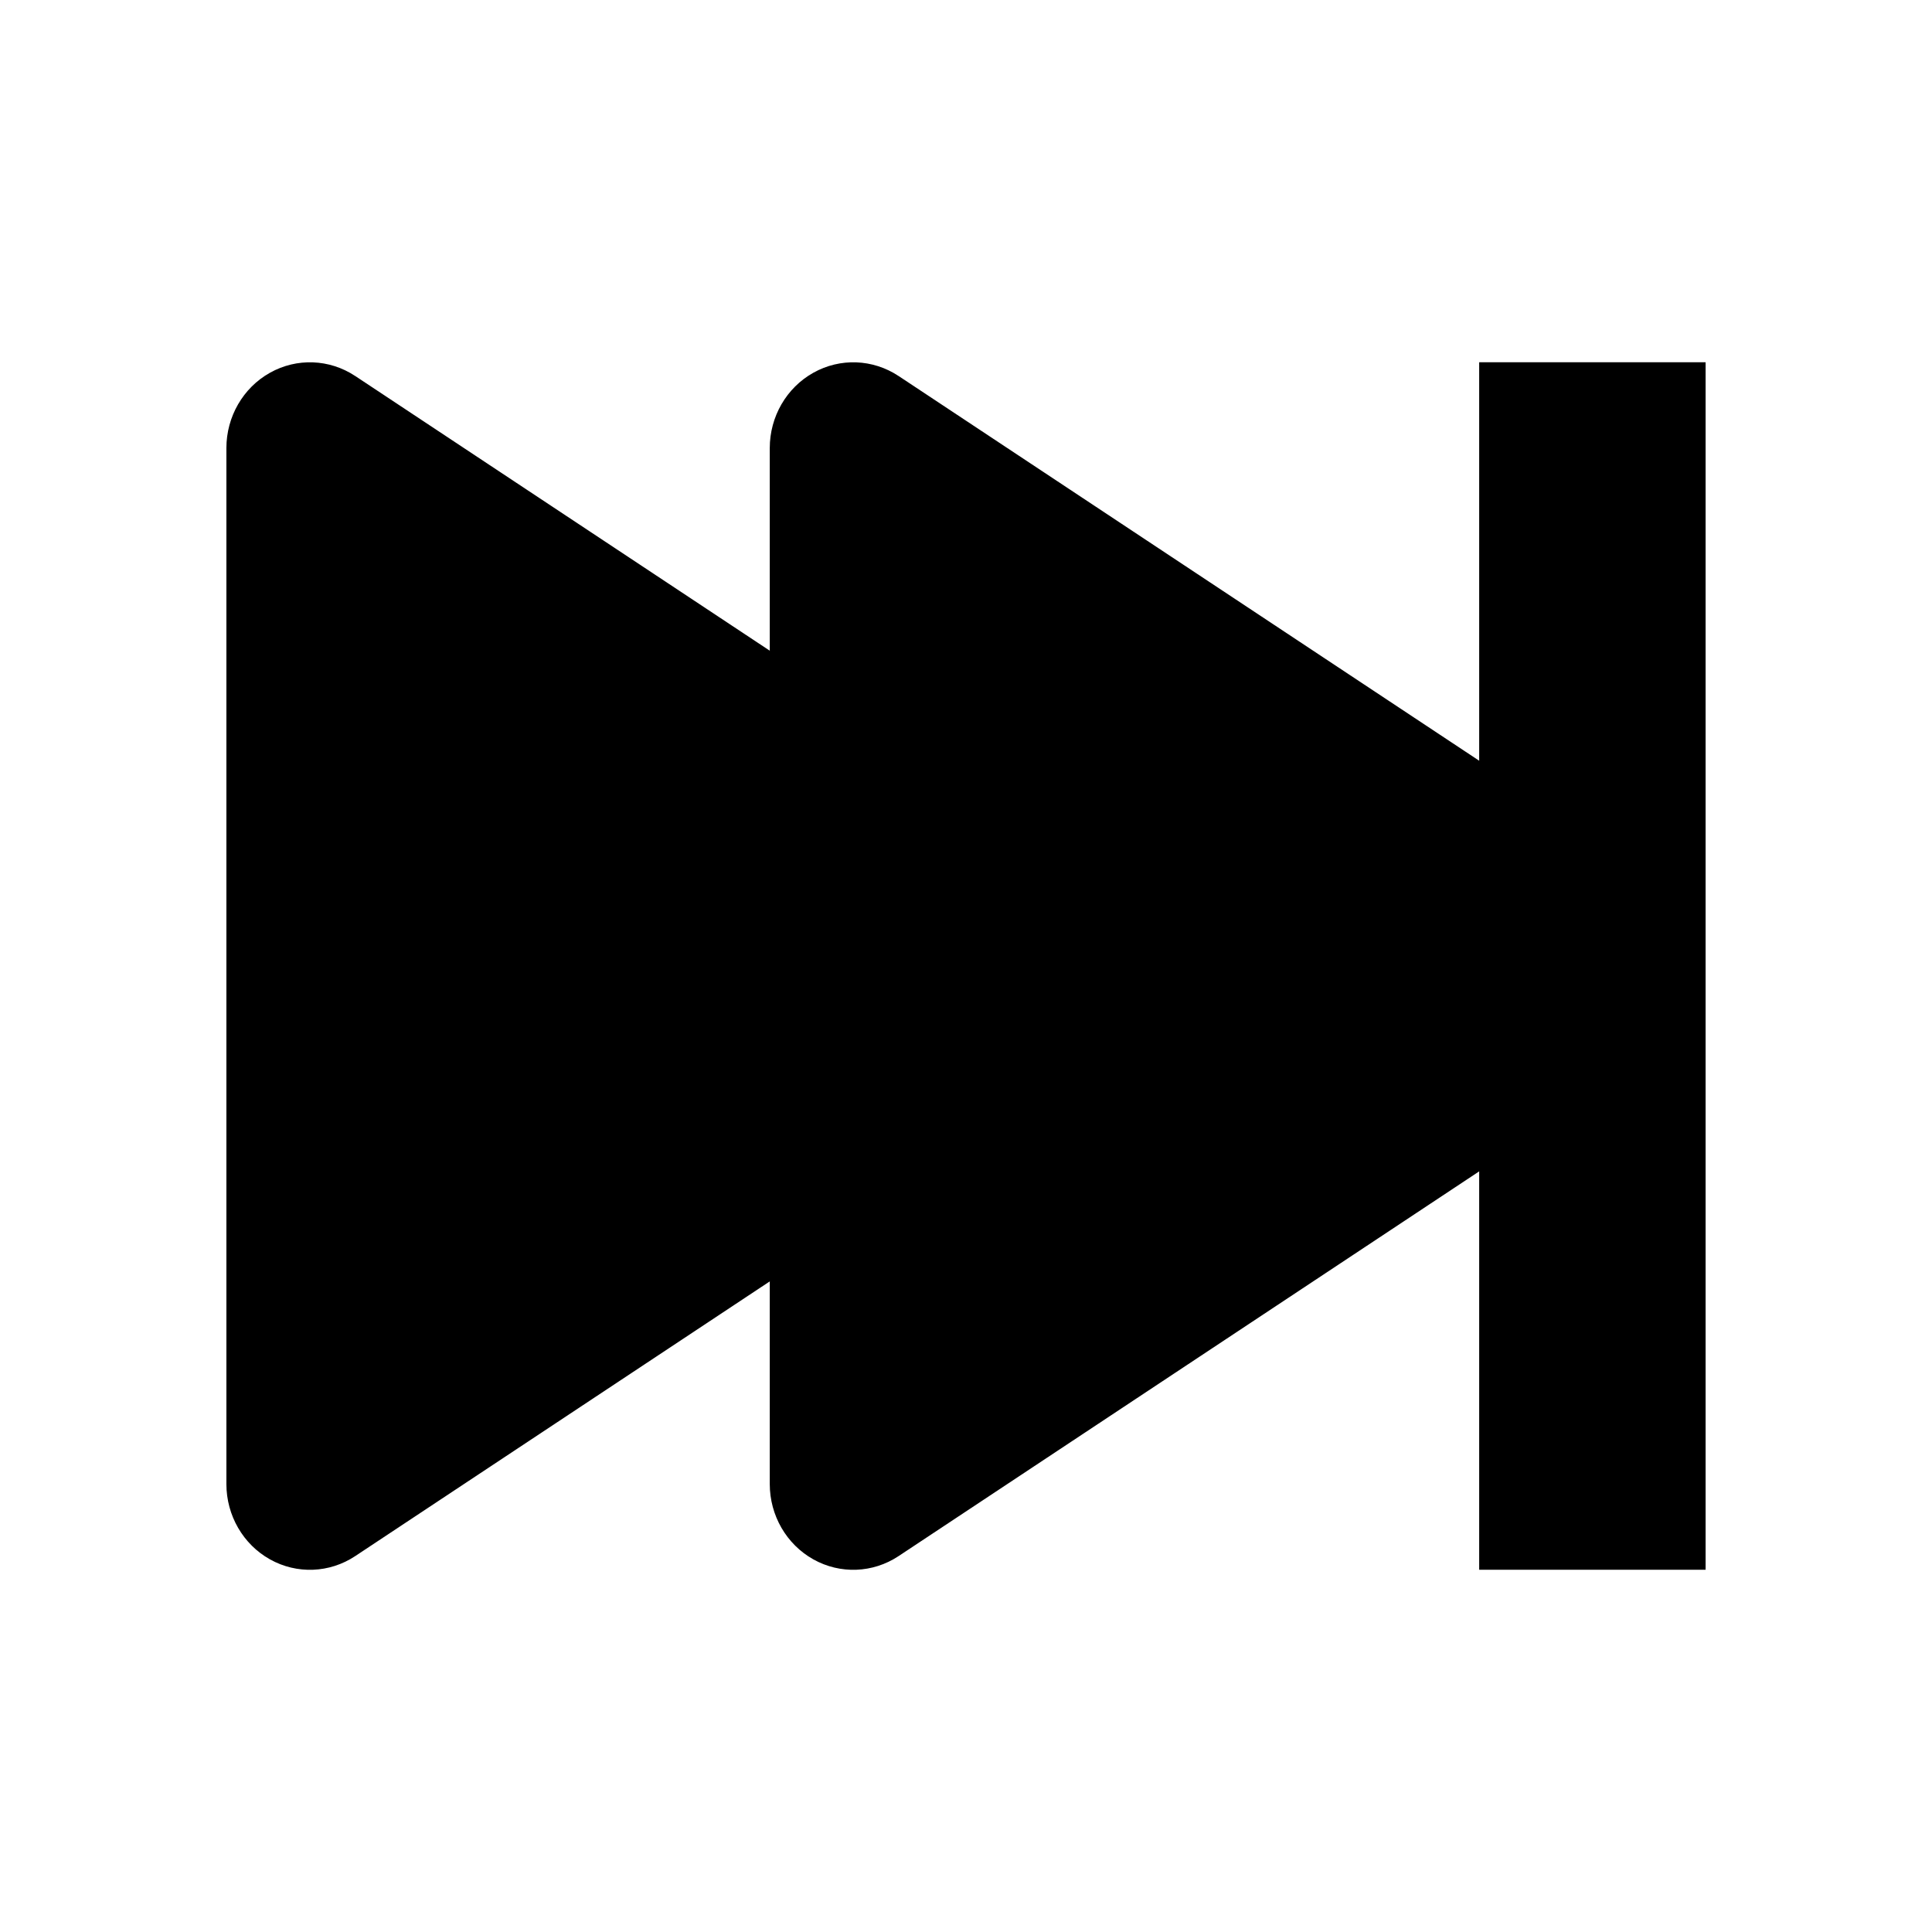
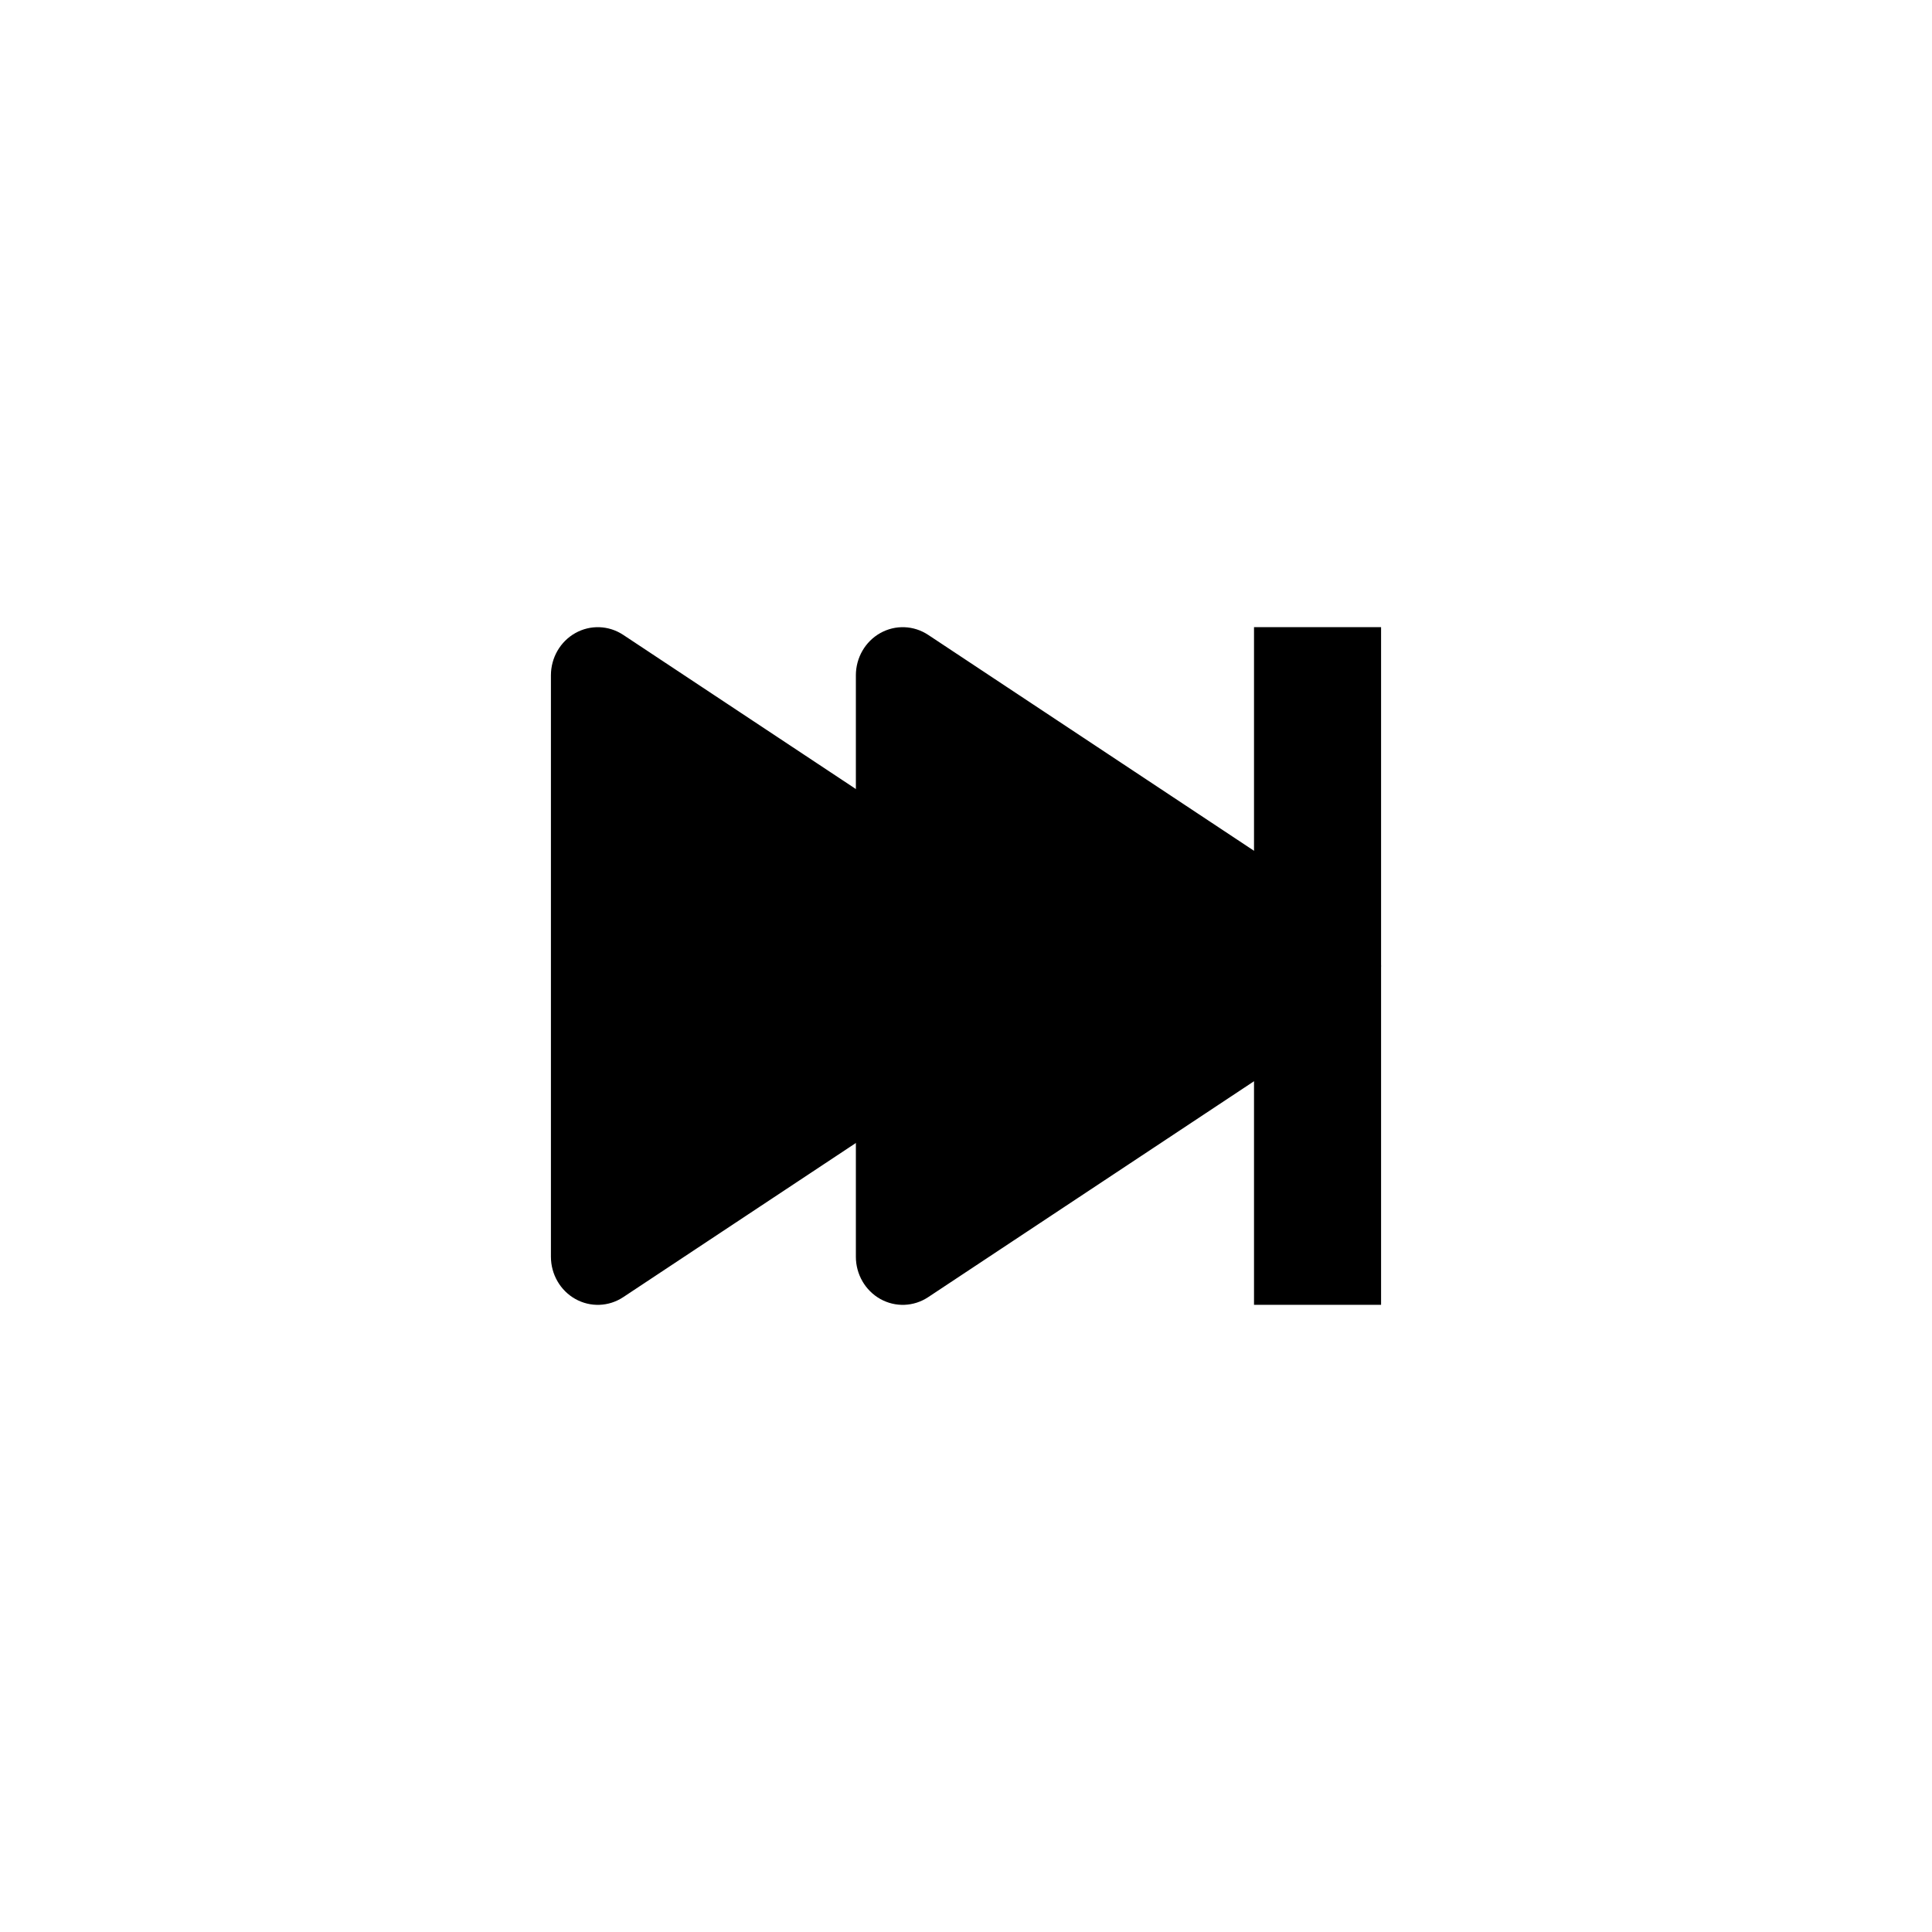
<svg xmlns="http://www.w3.org/2000/svg" viewBox="0 0 128 128" fill="currentColor">
-   <path d="m98 24h15v80h-15z" />
-   <path transform="matrix(1.0892 0 0 1.1187 -4.5514 -7.5937)" d="m58.834 29.054 46.333 29.892a6.014 6.014 90 0 1 0 10.108l-46.333 29.892a5.08 5.08 28.586 0 1-7.833-4.268v-61.355a5.08 5.08 151.41 0 1 7.833-4.268z" />
-   <path transform="matrix(1.0892 0 0 1.1187 -40.551 -7.5937)" d="m58.834 29.054 46.333 29.892a6.014 6.014 90 0 1 0 10.108l-46.333 29.892a5.08 5.08 28.586 0 1-7.833-4.268v-61.355a5.08 5.08 151.41 0 1 7.833-4.268z" />
+   <g transform="matrix(.56122 0 0 .56122 28.082 28.081)">
+     <path d="m98 24h15v80h-15z" />
+     <path transform="matrix(1.0892 0 0 1.1187 -4.5514 -7.5937)" d="m58.834 29.054 46.333 29.892a6.014 6.014 90 0 1 0 10.108l-46.333 29.892a5.08 5.08 28.586 0 1-7.833-4.268v-61.355a5.08 5.08 151.41 0 1 7.833-4.268z" />
+     <path transform="matrix(1.0892 0 0 1.1187 -40.551 -7.5937)" d="m58.834 29.054 46.333 29.892a6.014 6.014 90 0 1 0 10.108l-46.333 29.892a5.08 5.08 28.586 0 1-7.833-4.268v-61.355a5.08 5.08 151.41 0 1 7.833-4.268z" />
+   </g>
</svg>
